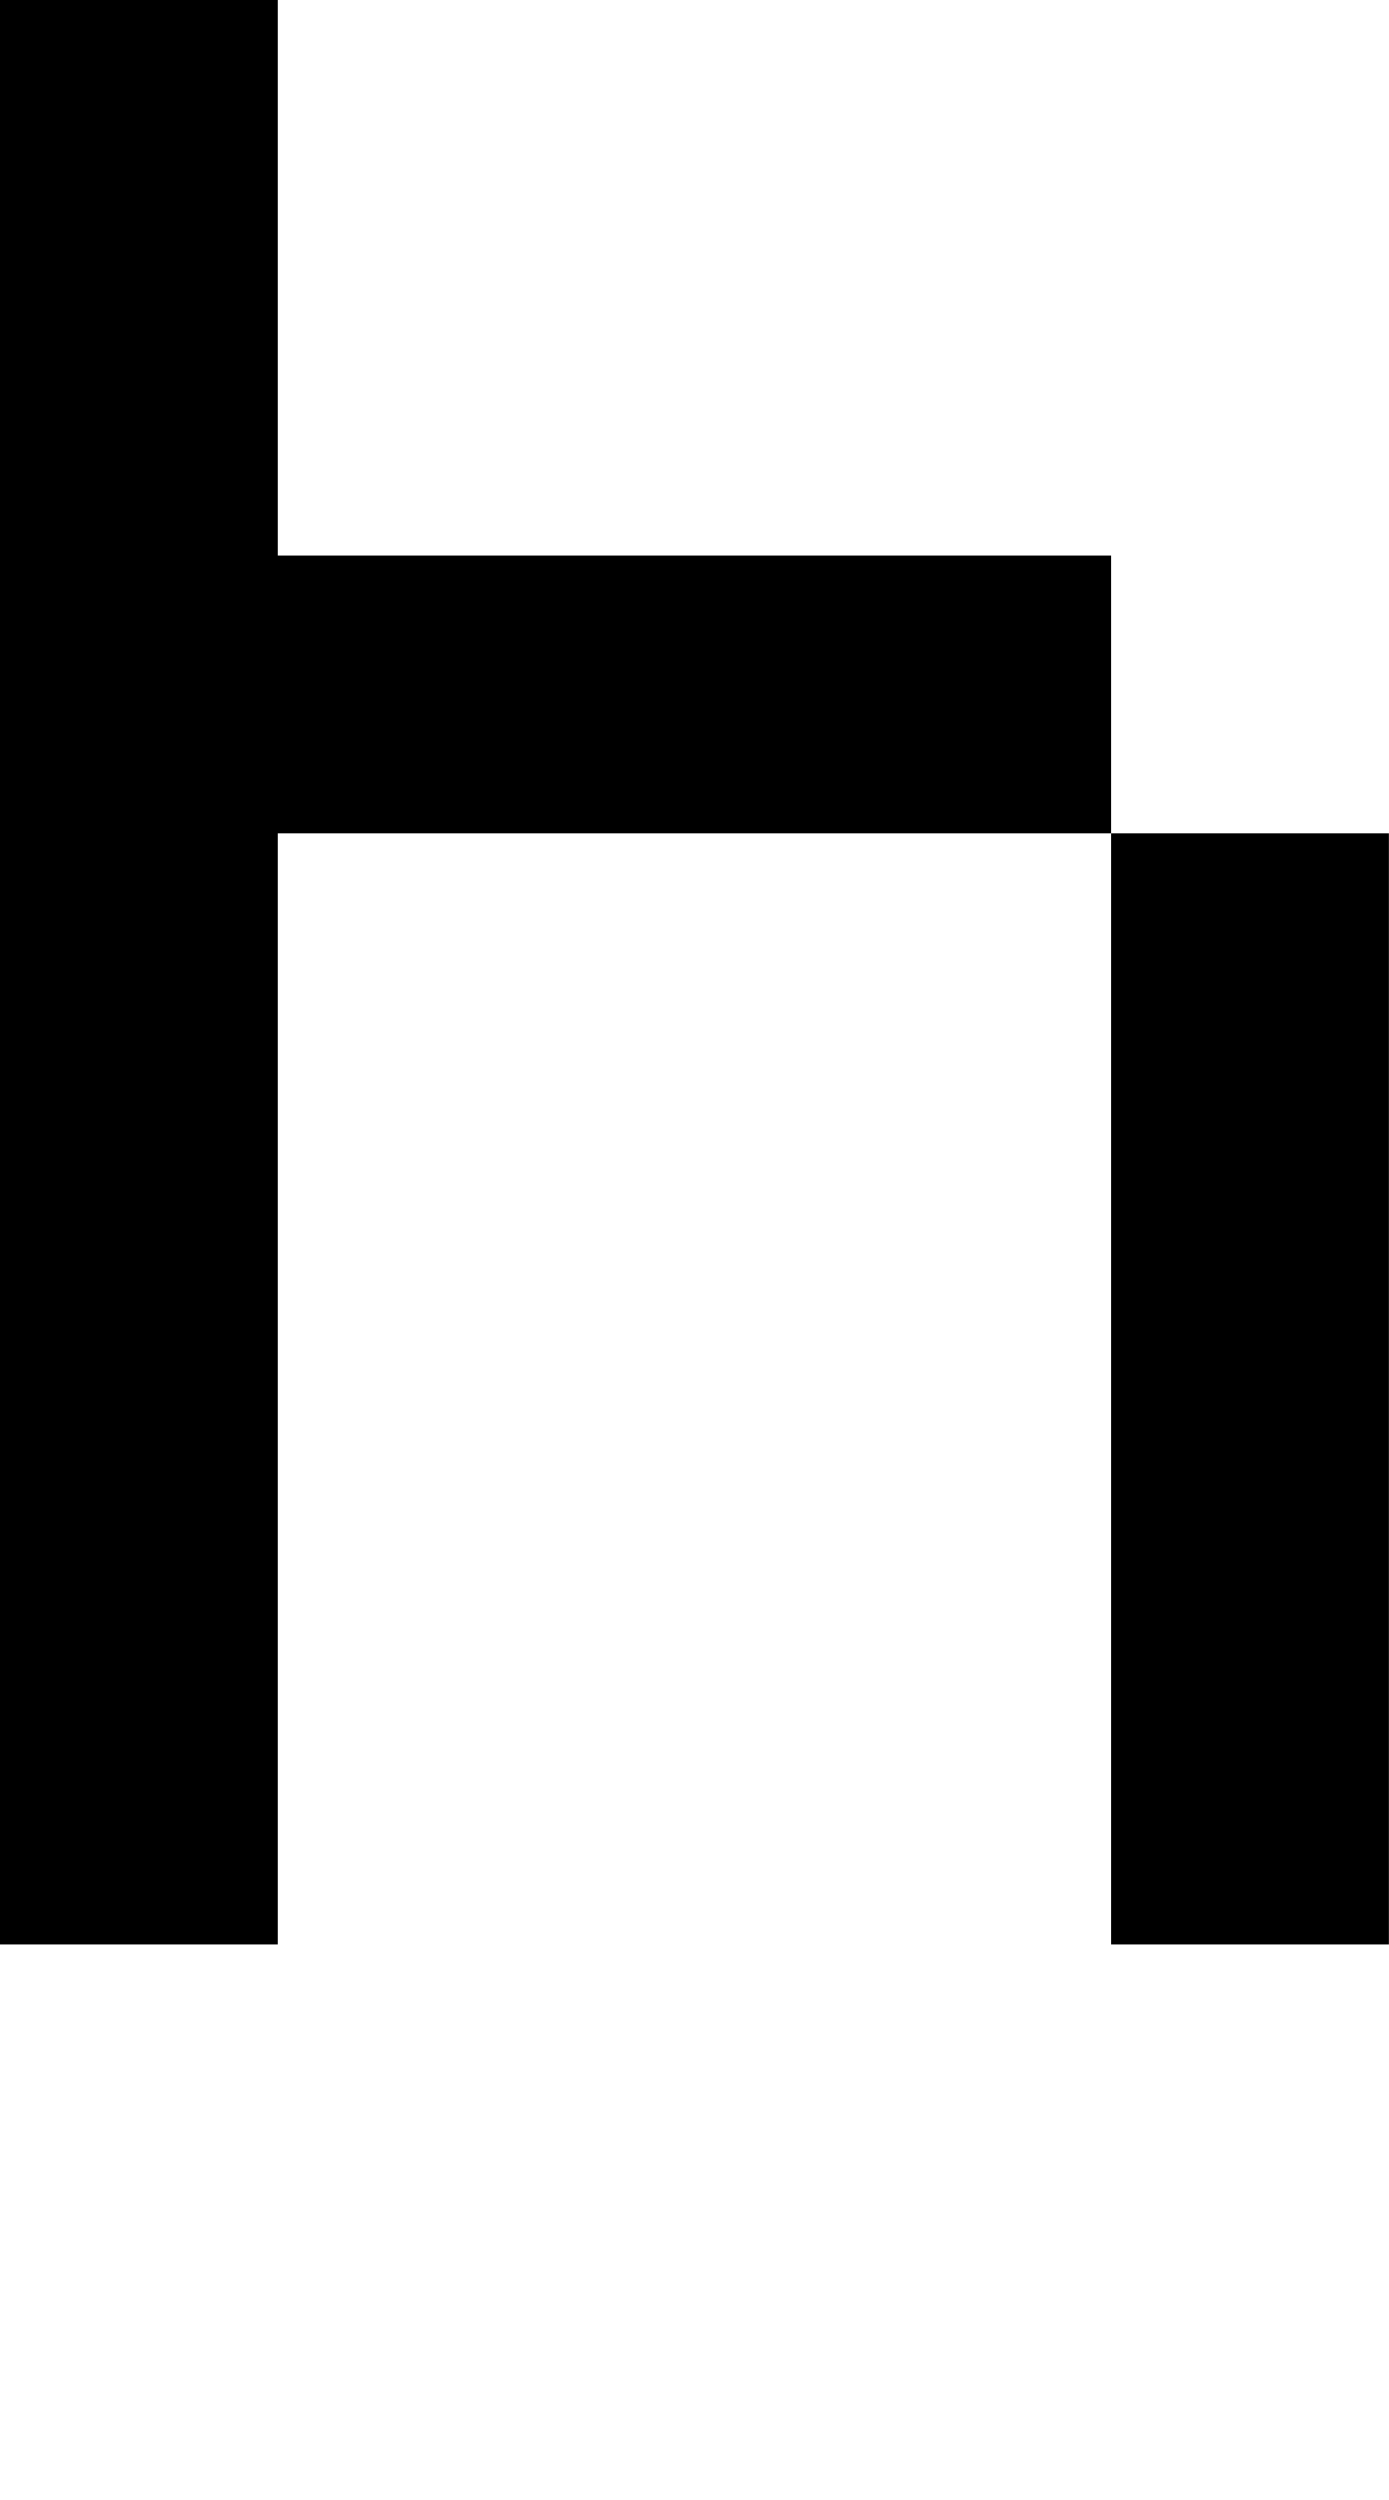
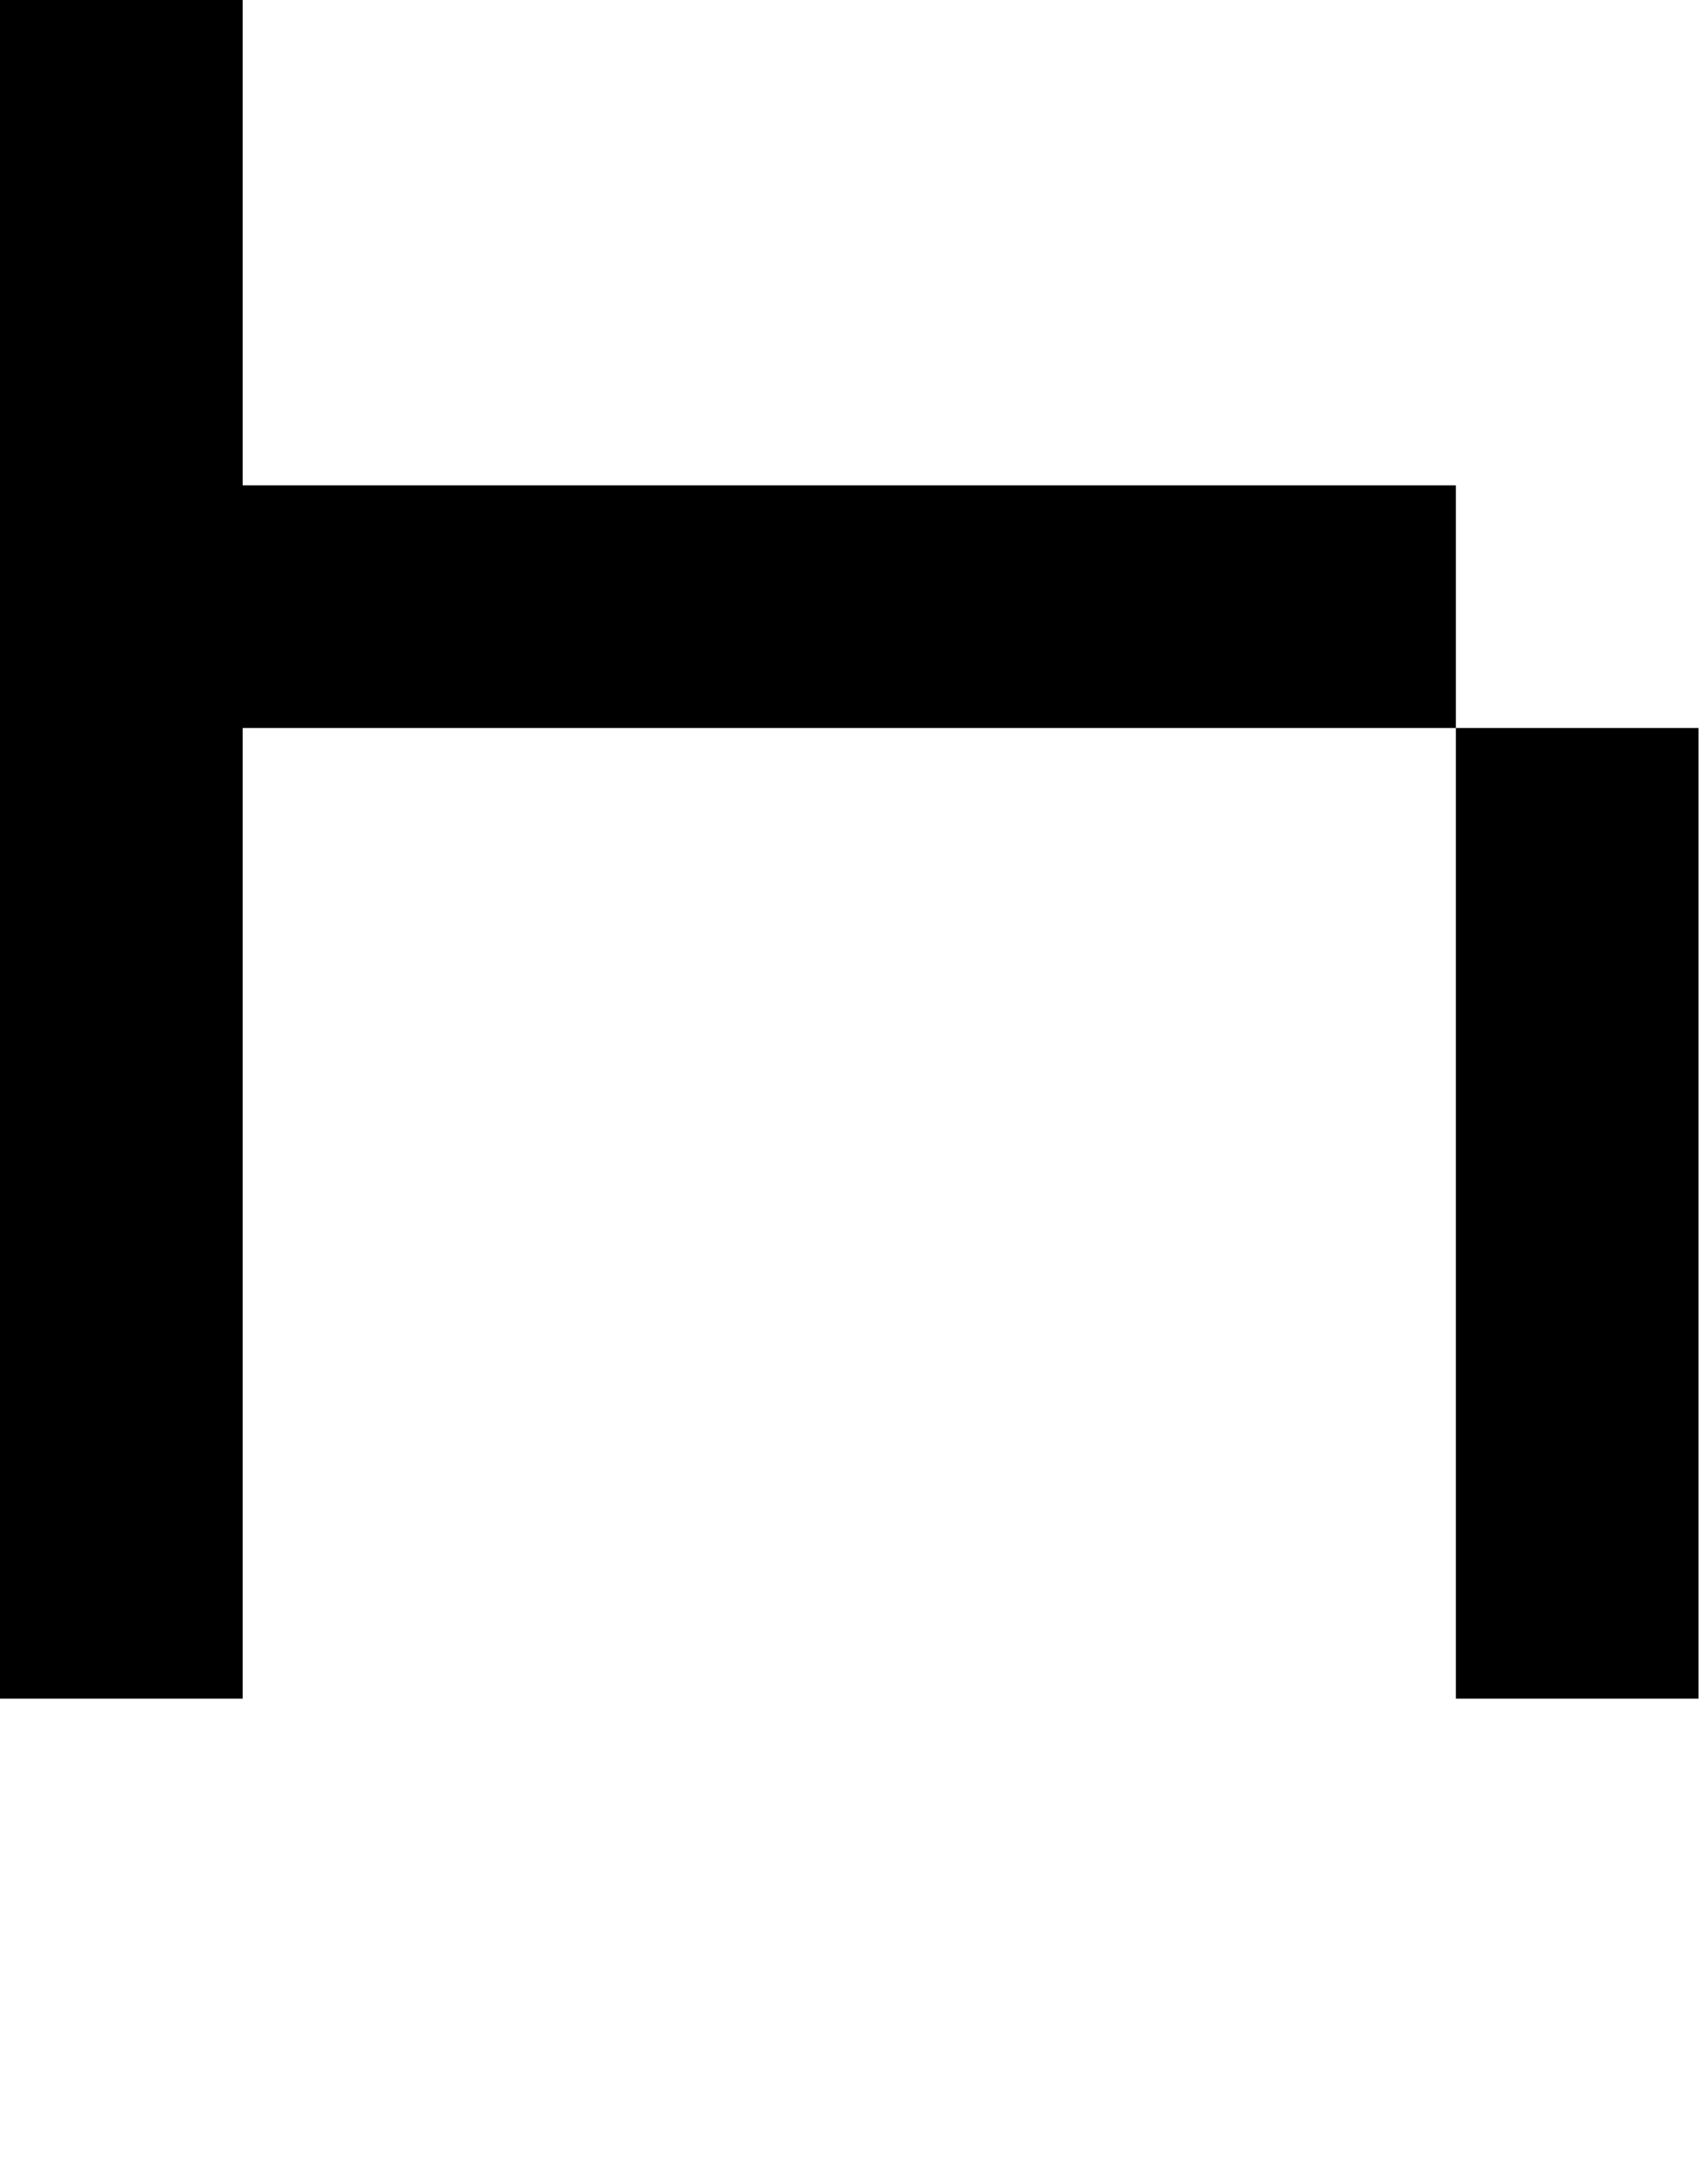
- <svg xmlns="http://www.w3.org/2000/svg" viewBox="0,0,5,9">
-   <path d="       M4,3       L5,3       L5,7       L4,7       Z       L1,3       L1,7       L0,7       L0,0       L1,0       L1,2       L4,2       Z" />
+ <svg xmlns="http://www.w3.org/2000/svg" viewBox="0,0,7,9">
+   <path d="       M6,3       L7,3       L7,7       L6,7       Z       L1,3       L1,7       L0,7       L0,0       L1,0       L1,2       L6,2       Z" />
</svg>
